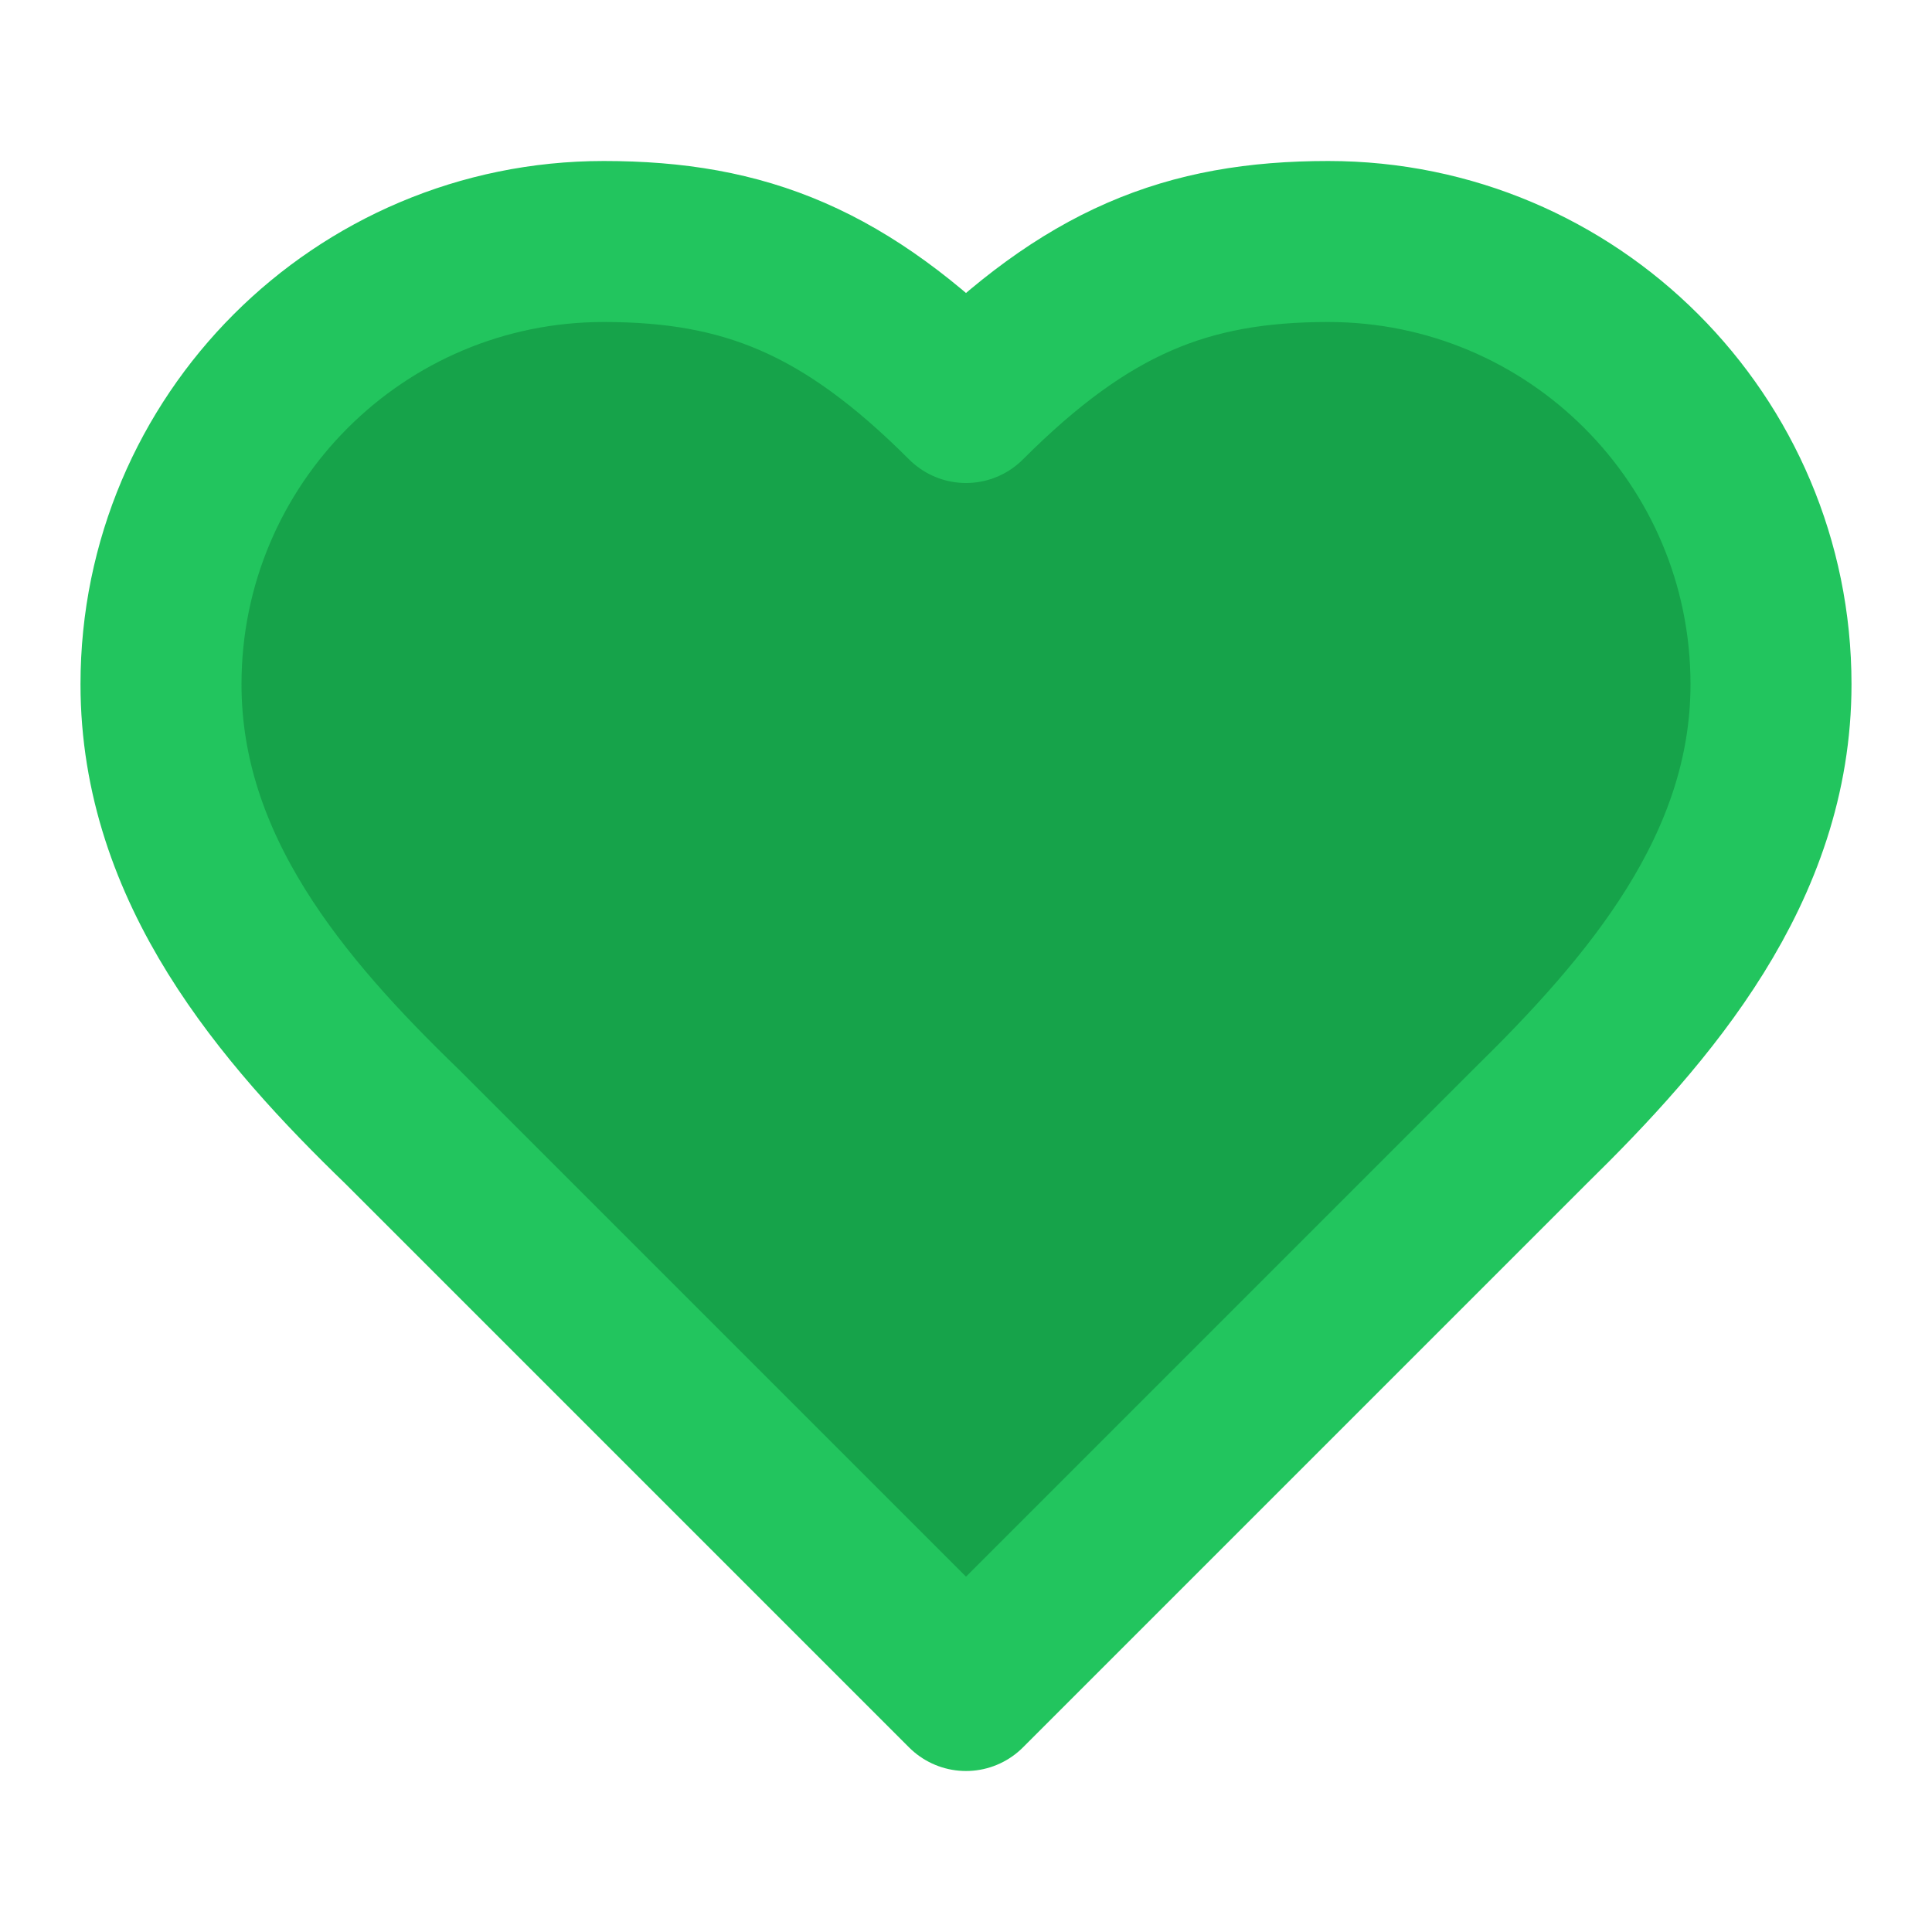
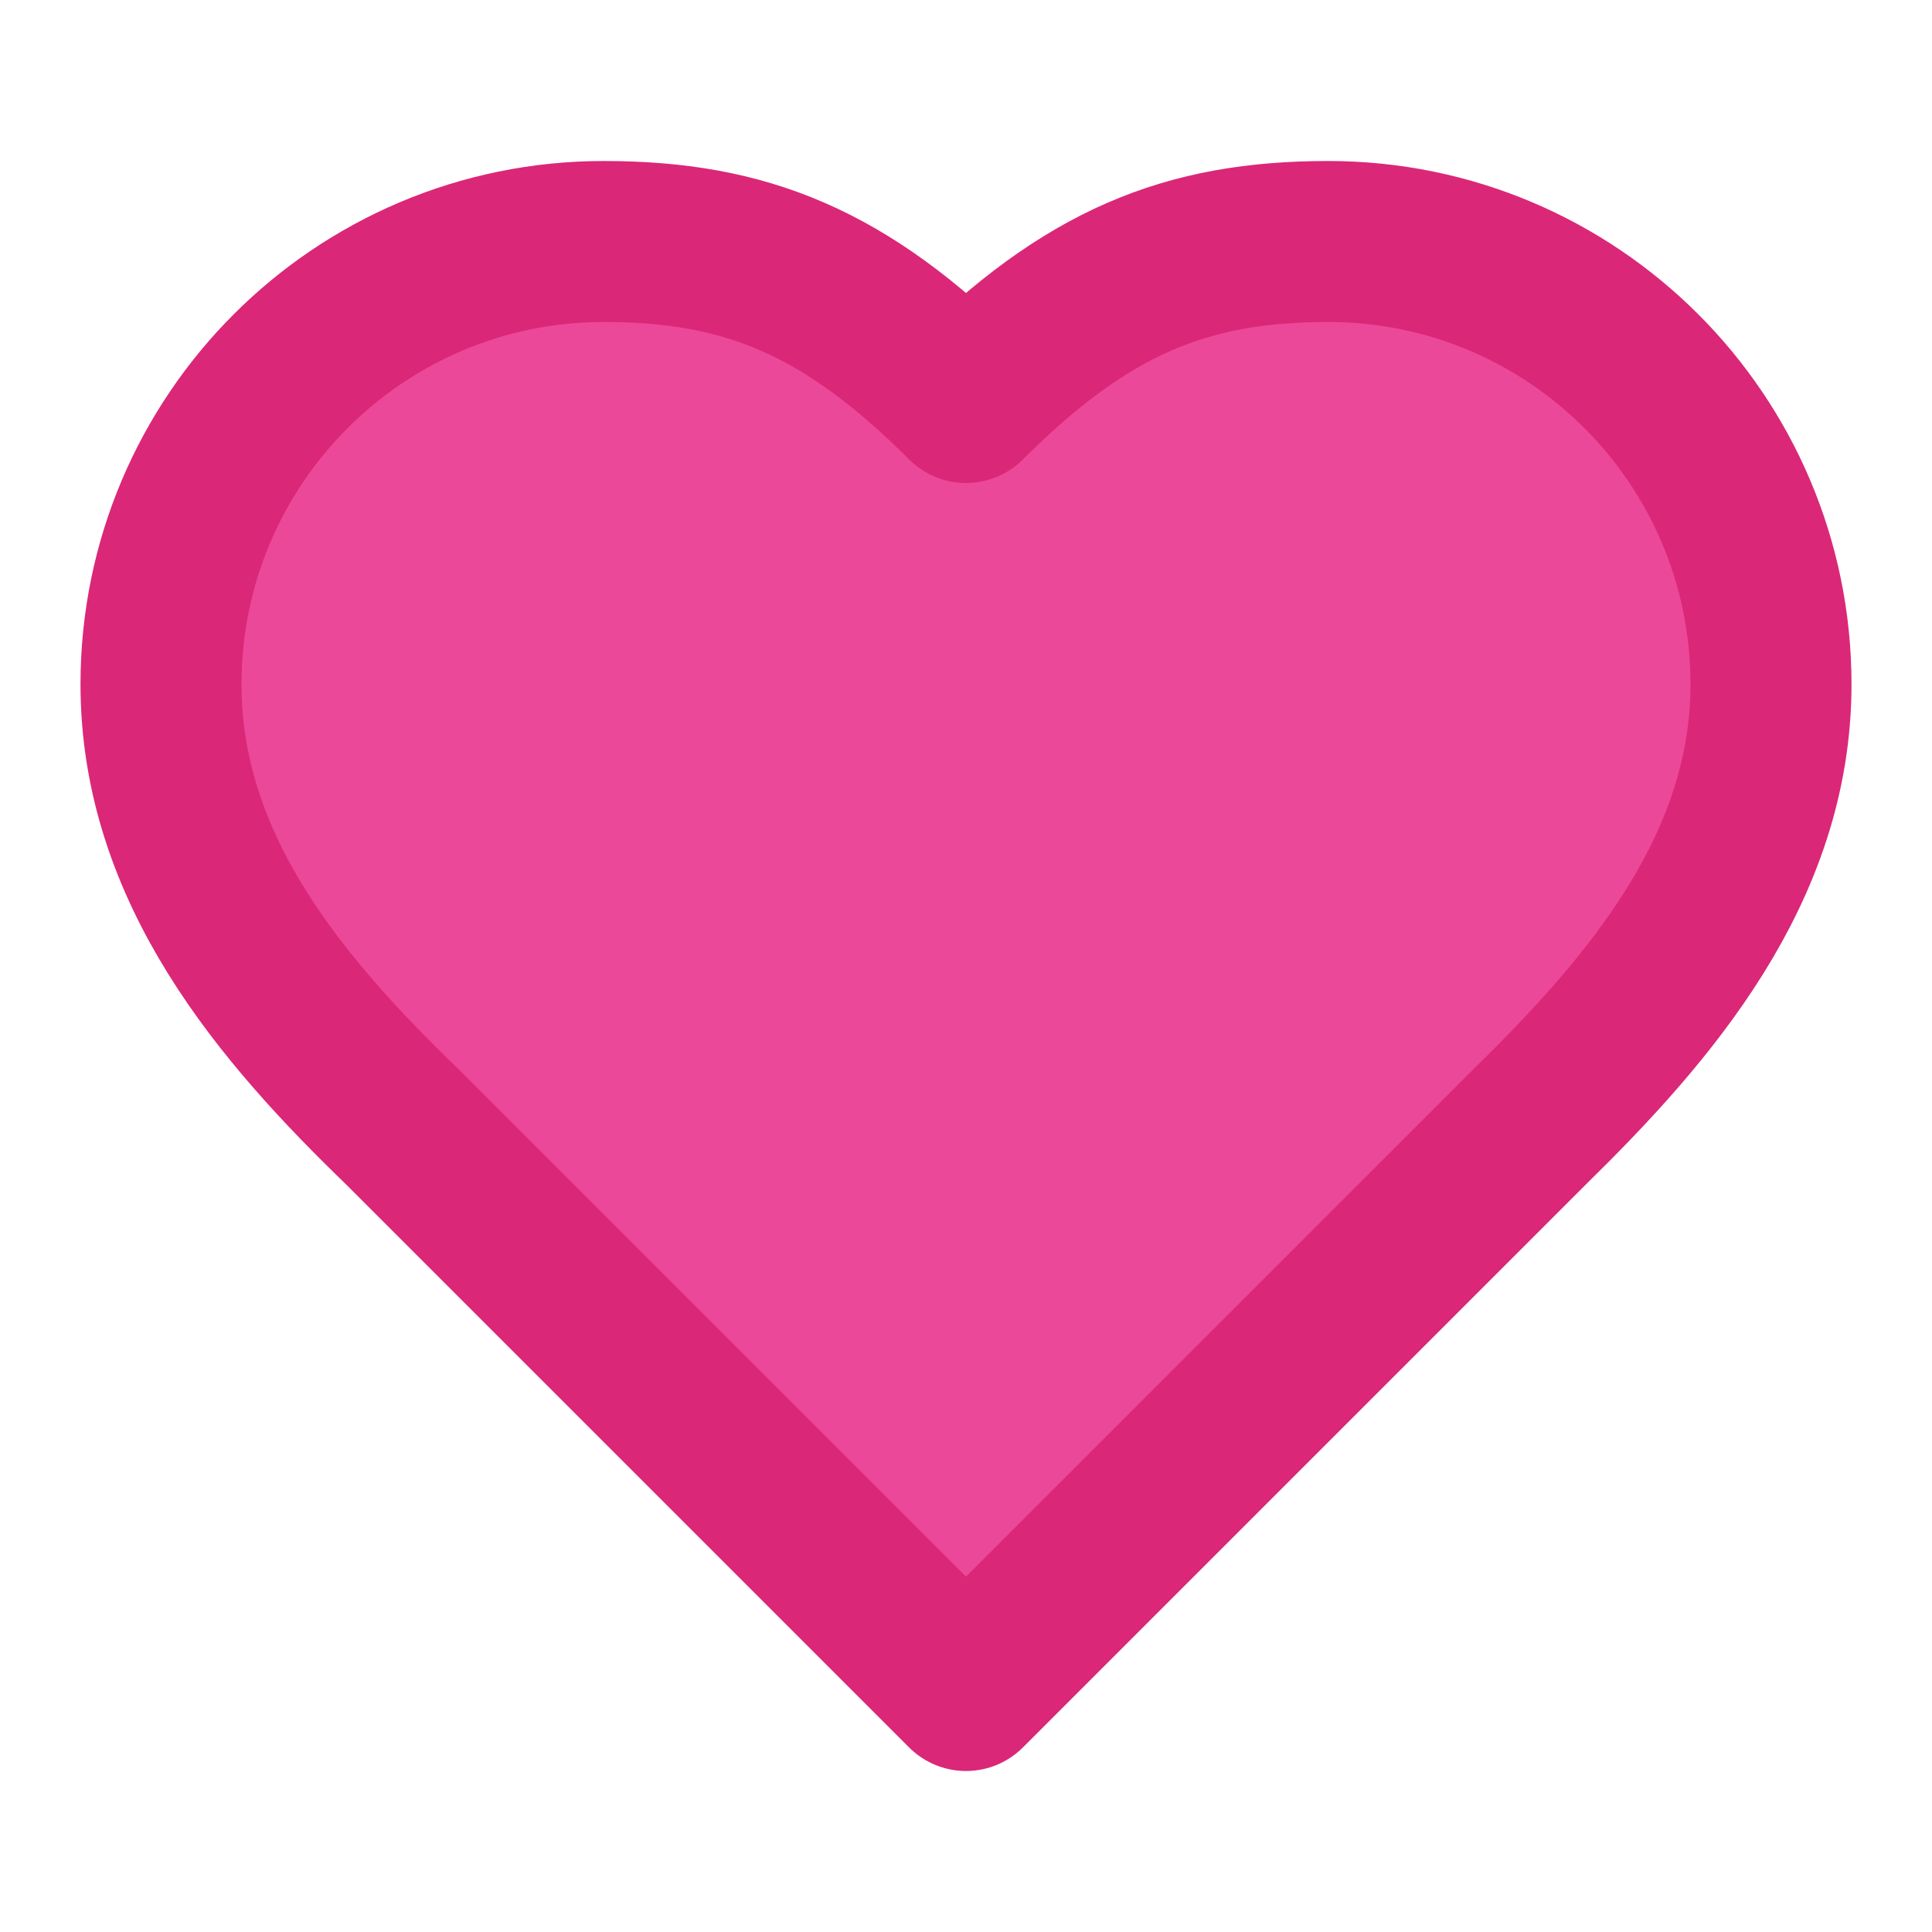
- <svg xmlns="http://www.w3.org/2000/svg" viewBox="0 0 24 24" fill="none" stroke="#22c55e" stroke-width="2" stroke-linecap="round" stroke-linejoin="round">
-   <path d="M19 14c1.49-1.46 3-3.21 3-5.5A5.5 5.5 0 0 0 16.5 3c-1.76 0-3 .5-4.5 2-1.5-1.5-2.74-2-4.5-2A5.5 5.5 0 0 0 2 8.5c0 2.3 1.5 4.05 3 5.5l7 7Z" fill="#16a34a" />
+ <svg xmlns="http://www.w3.org/2000/svg" viewBox="0 0 24 24" fill="none" stroke="#db2777" stroke-width="2" stroke-linecap="round" stroke-linejoin="round">
+   <path d="M19 14c1.49-1.46 3-3.21 3-5.5A5.5 5.5 0 0 0 16.5 3c-1.76 0-3 .5-4.5 2-1.5-1.5-2.74-2-4.5-2A5.5 5.5 0 0 0 2 8.5c0 2.3 1.5 4.05 3 5.5l7 7Z" fill="#ec4899" />
</svg>
